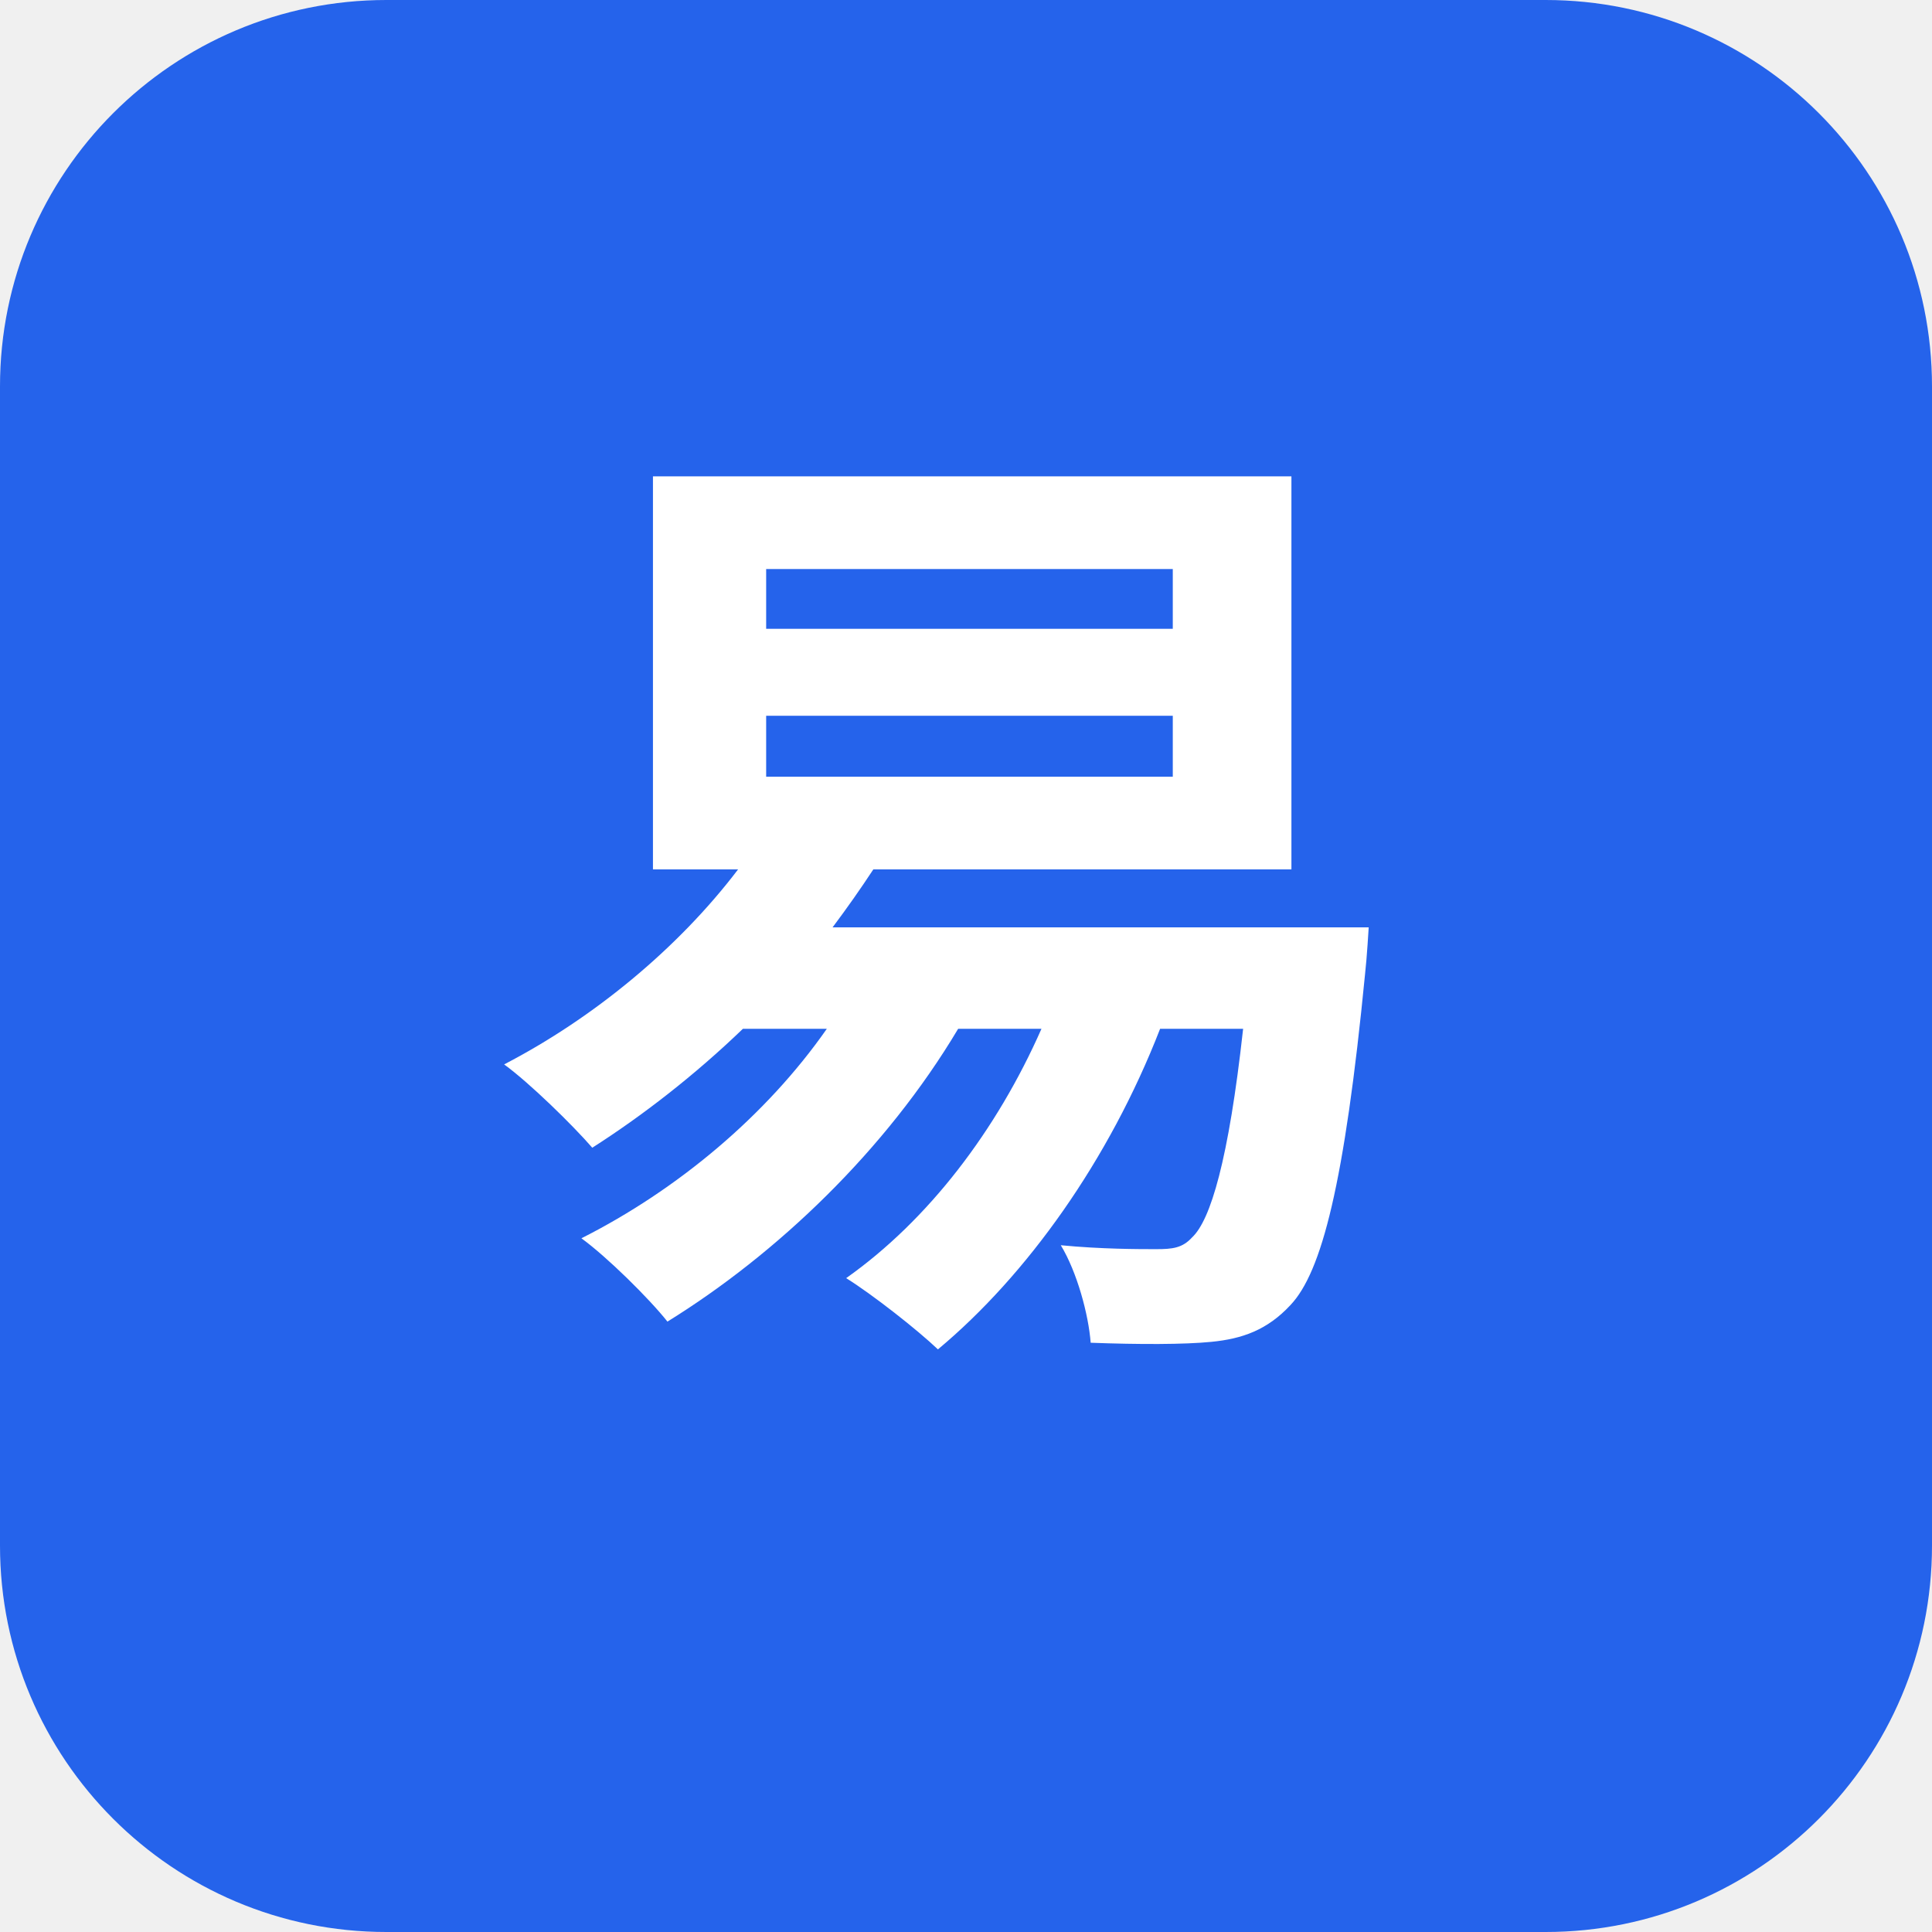
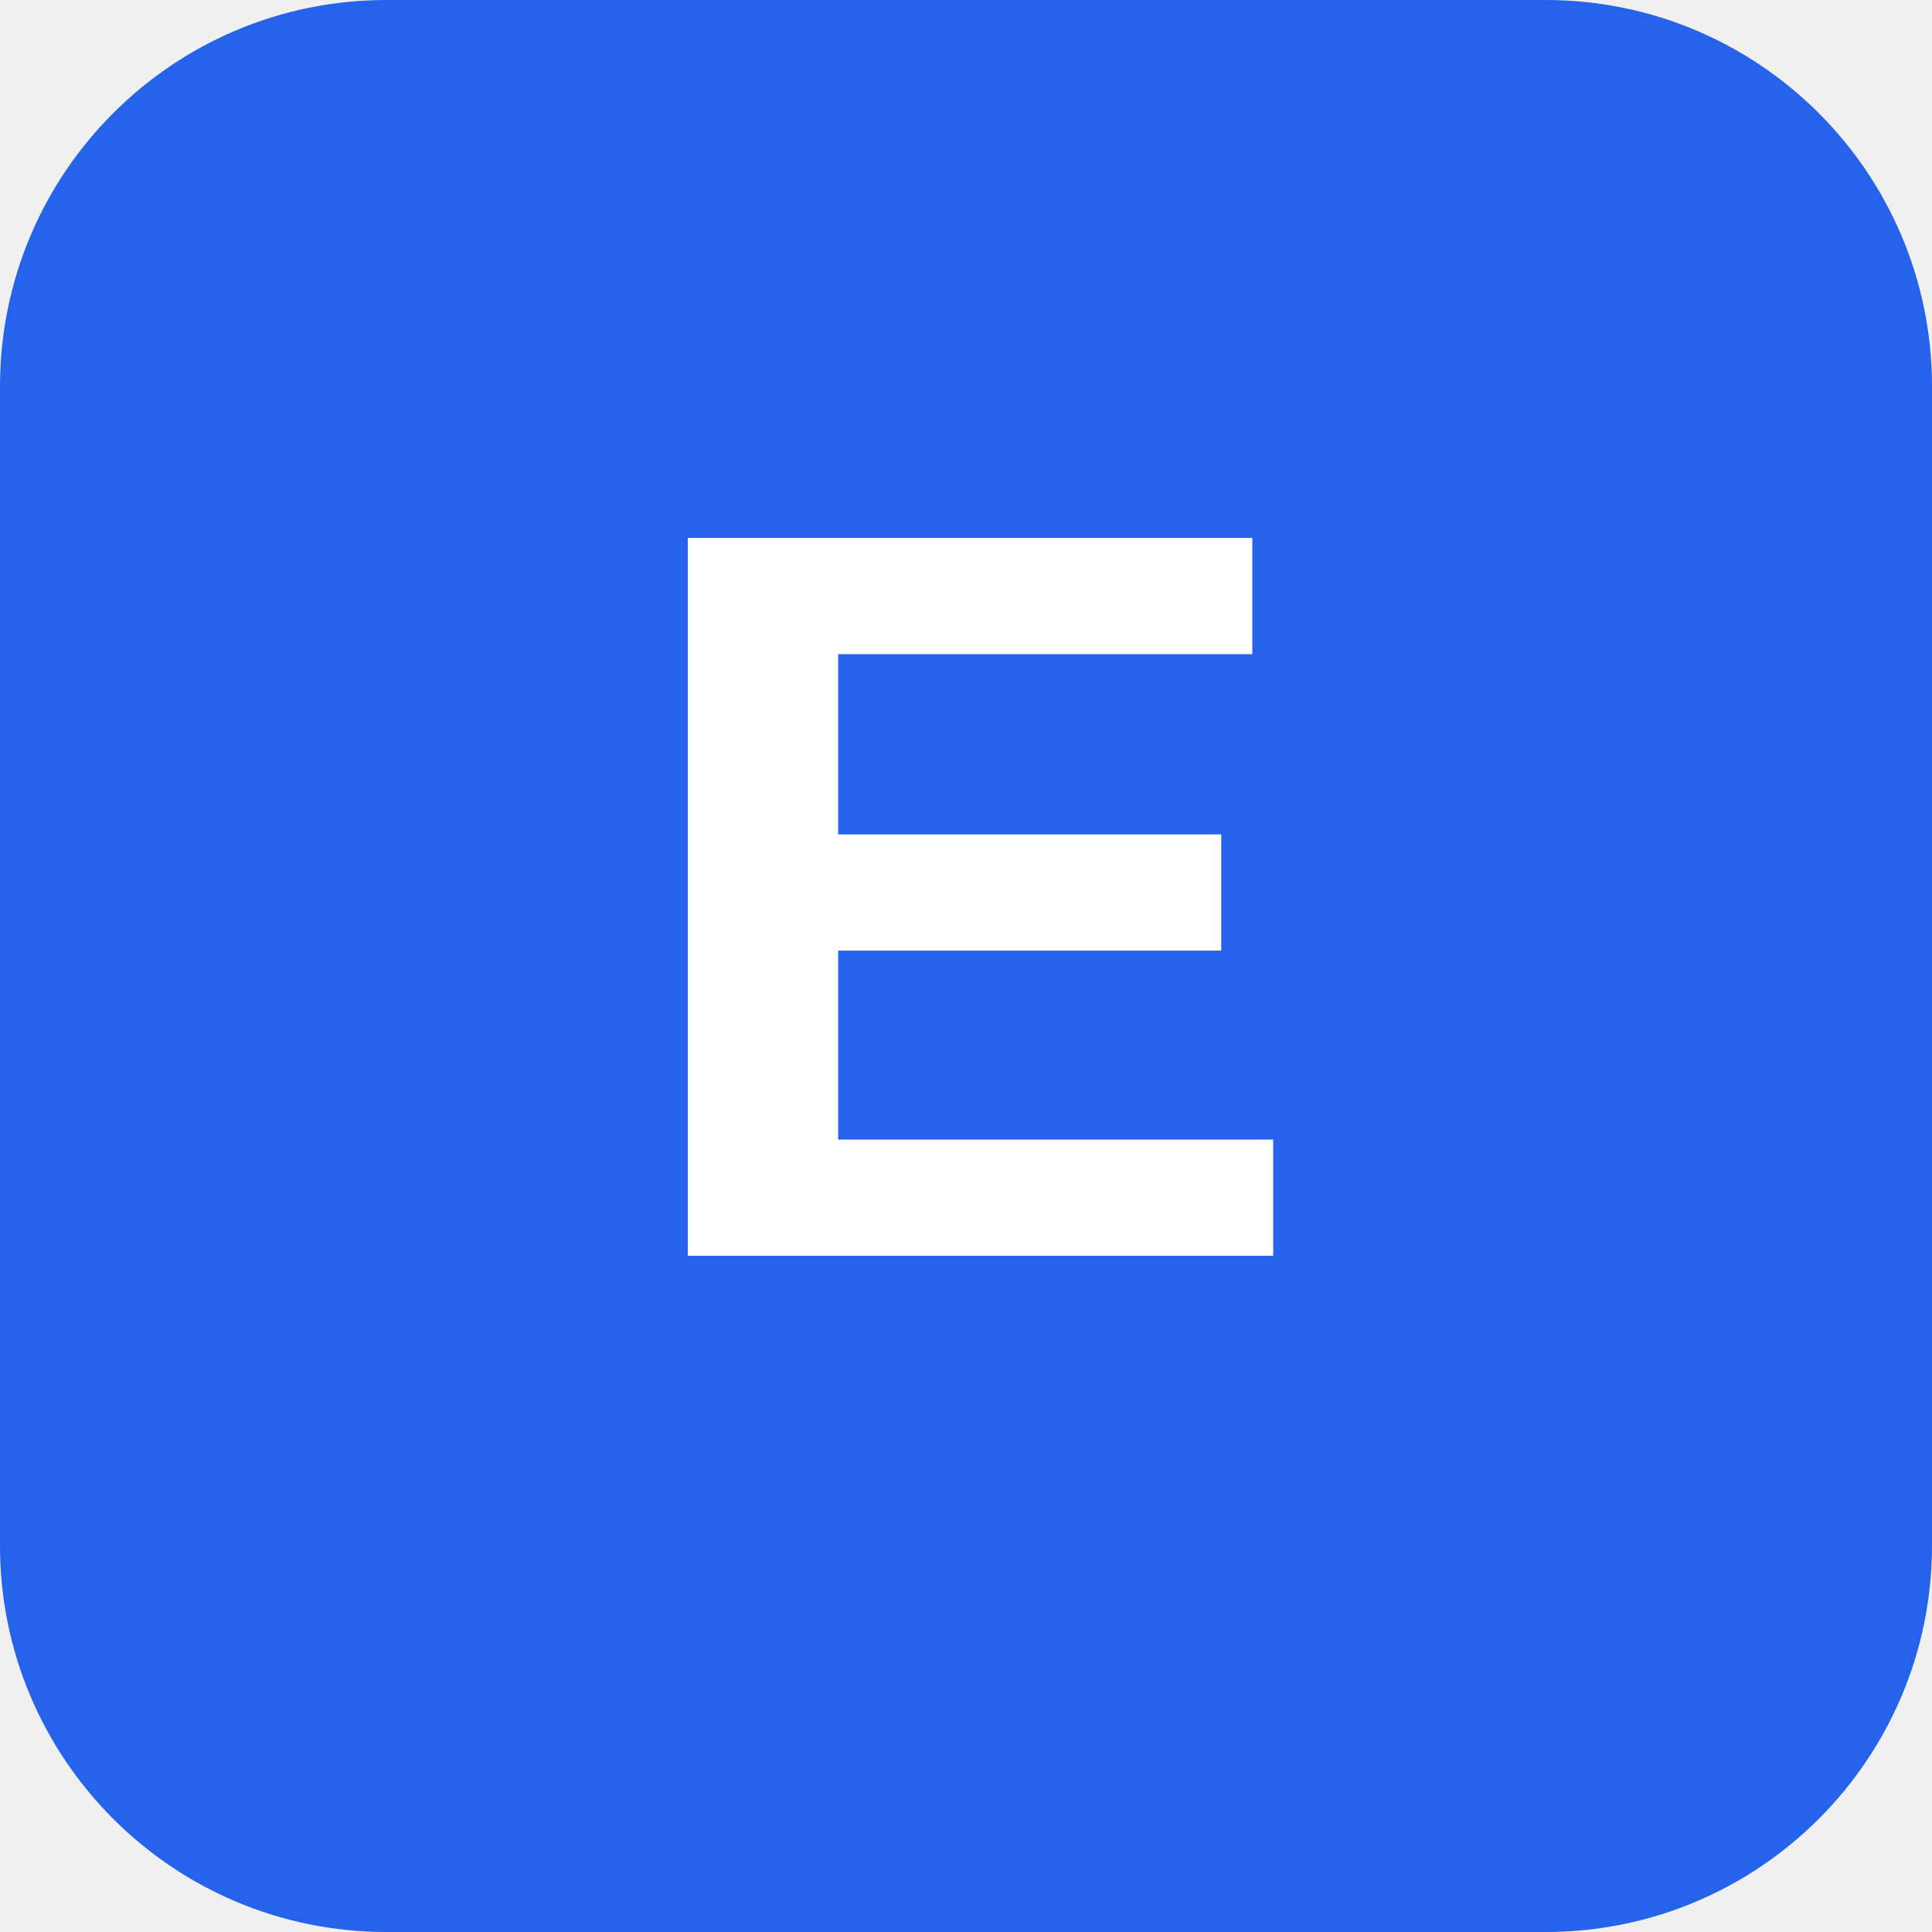
<svg xmlns="http://www.w3.org/2000/svg" viewBox="0 0 100 100">
  <rect width="100" height="100" rx="20" fill="#2563eb" />
-   <text x="50" y="65" font-size="50" text-anchor="middle" fill="white" font-family="Arial" font-weight="bold">易</text>
+   <text x="50" y="65" font-size="54" text-anchor="middle" fill="white" font-family="Arial" font-weight="bold">E</text>
</svg>
